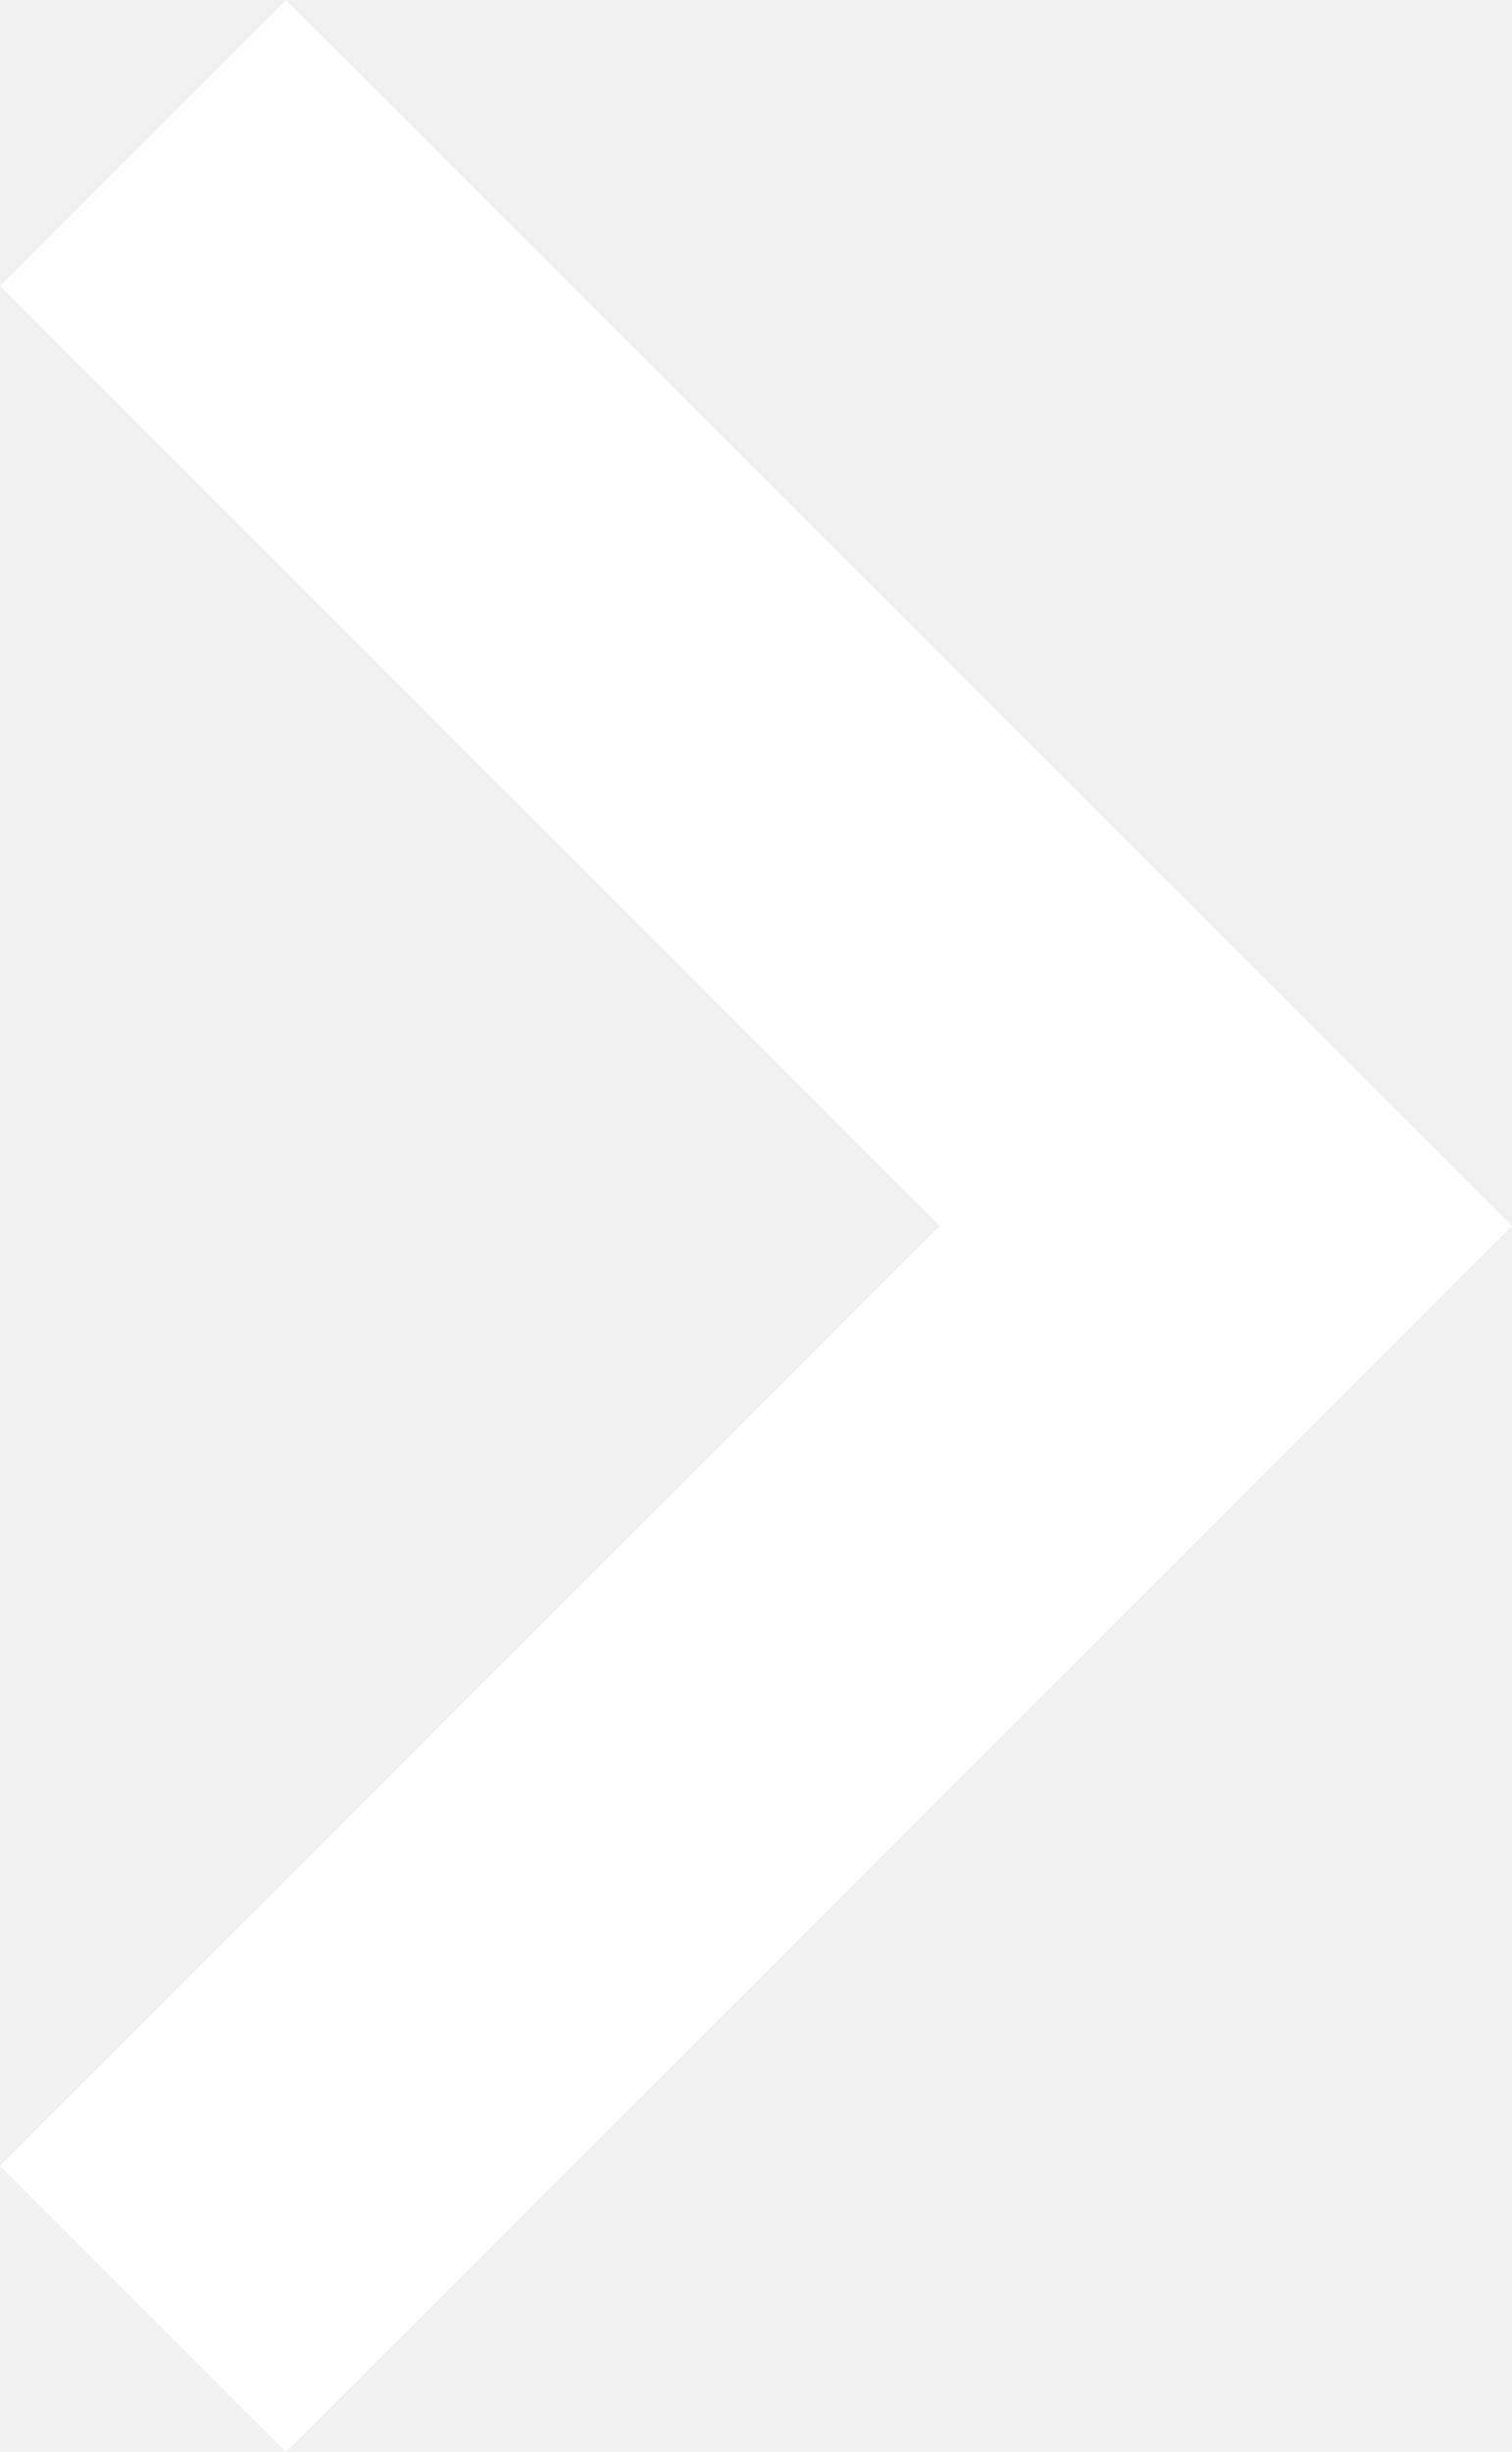
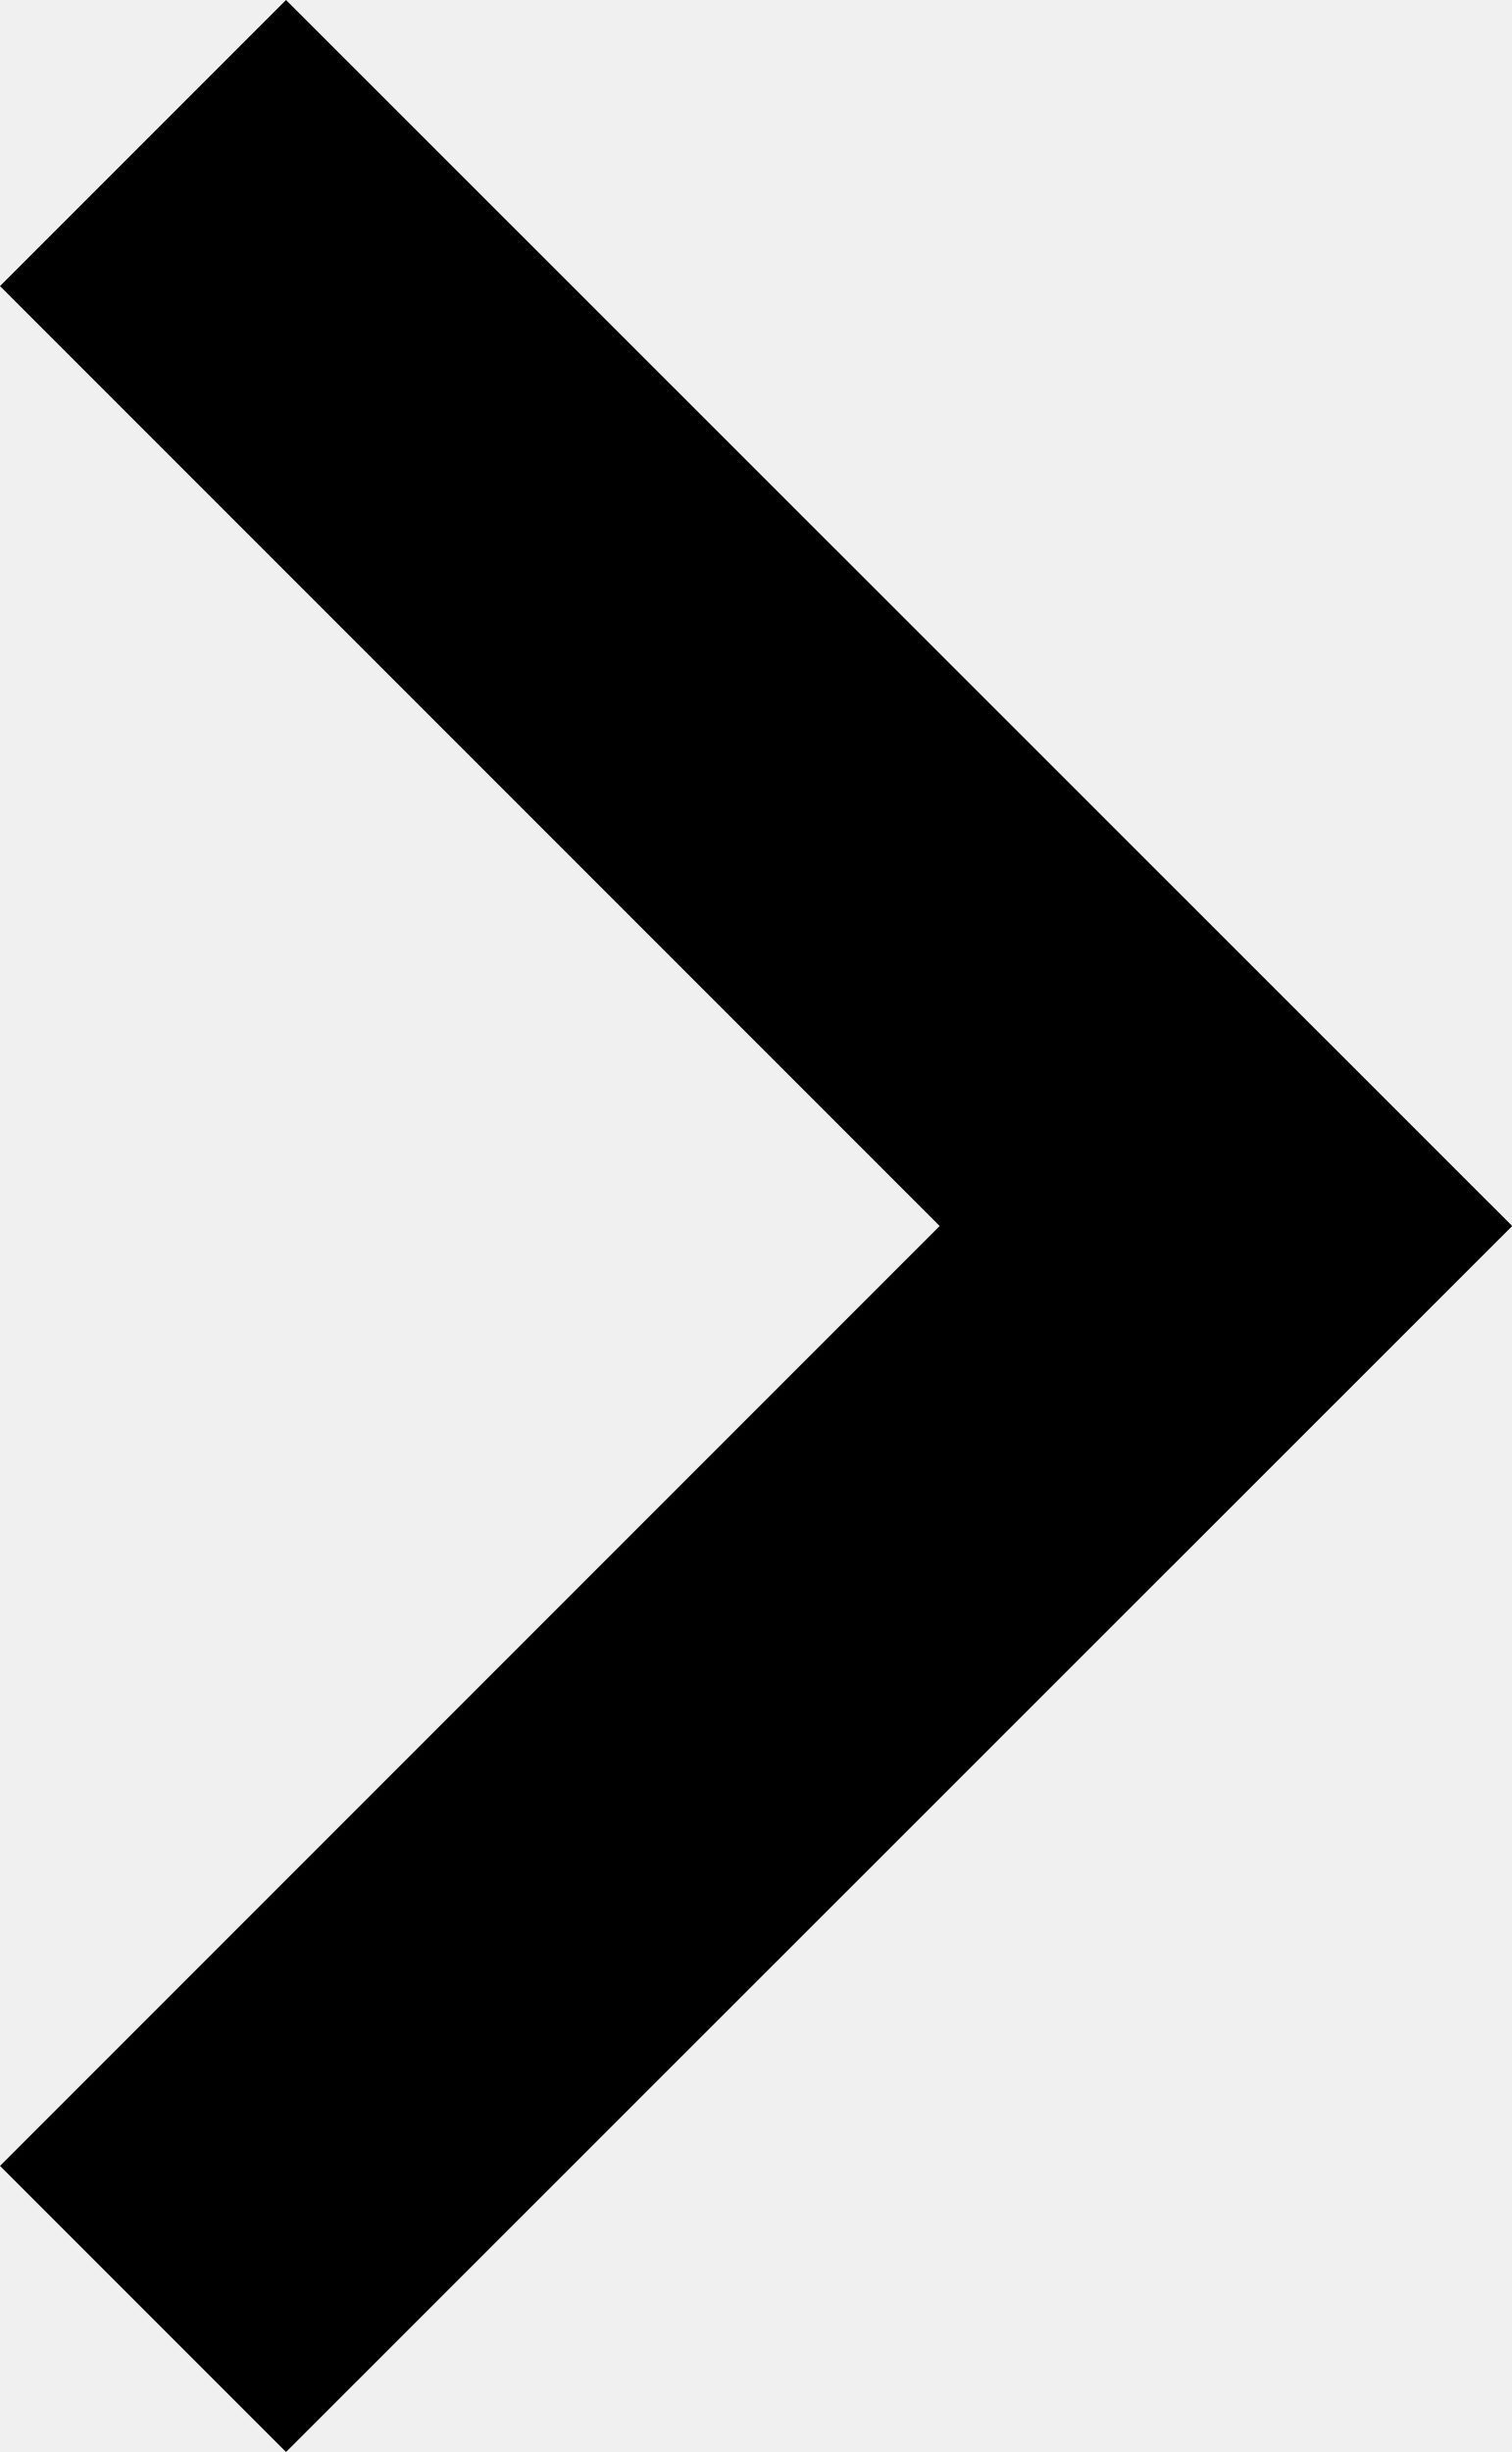
<svg xmlns="http://www.w3.org/2000/svg" width="12.346" height="20.02" viewBox="0 0 12.346 20.02">
  <defs>
-     <style>.a{fill:#fff;}</style>
+     <style>.a{fill:#000;}</style>
  </defs>
  <g transform="translate(0)">
    <path class="a" d="M60.986,0,58.65,2.336l7.674,7.674L58.65,17.684l2.336,2.336L71,10.01Z" transform="translate(-58.65)" />
  </g>
</svg>
